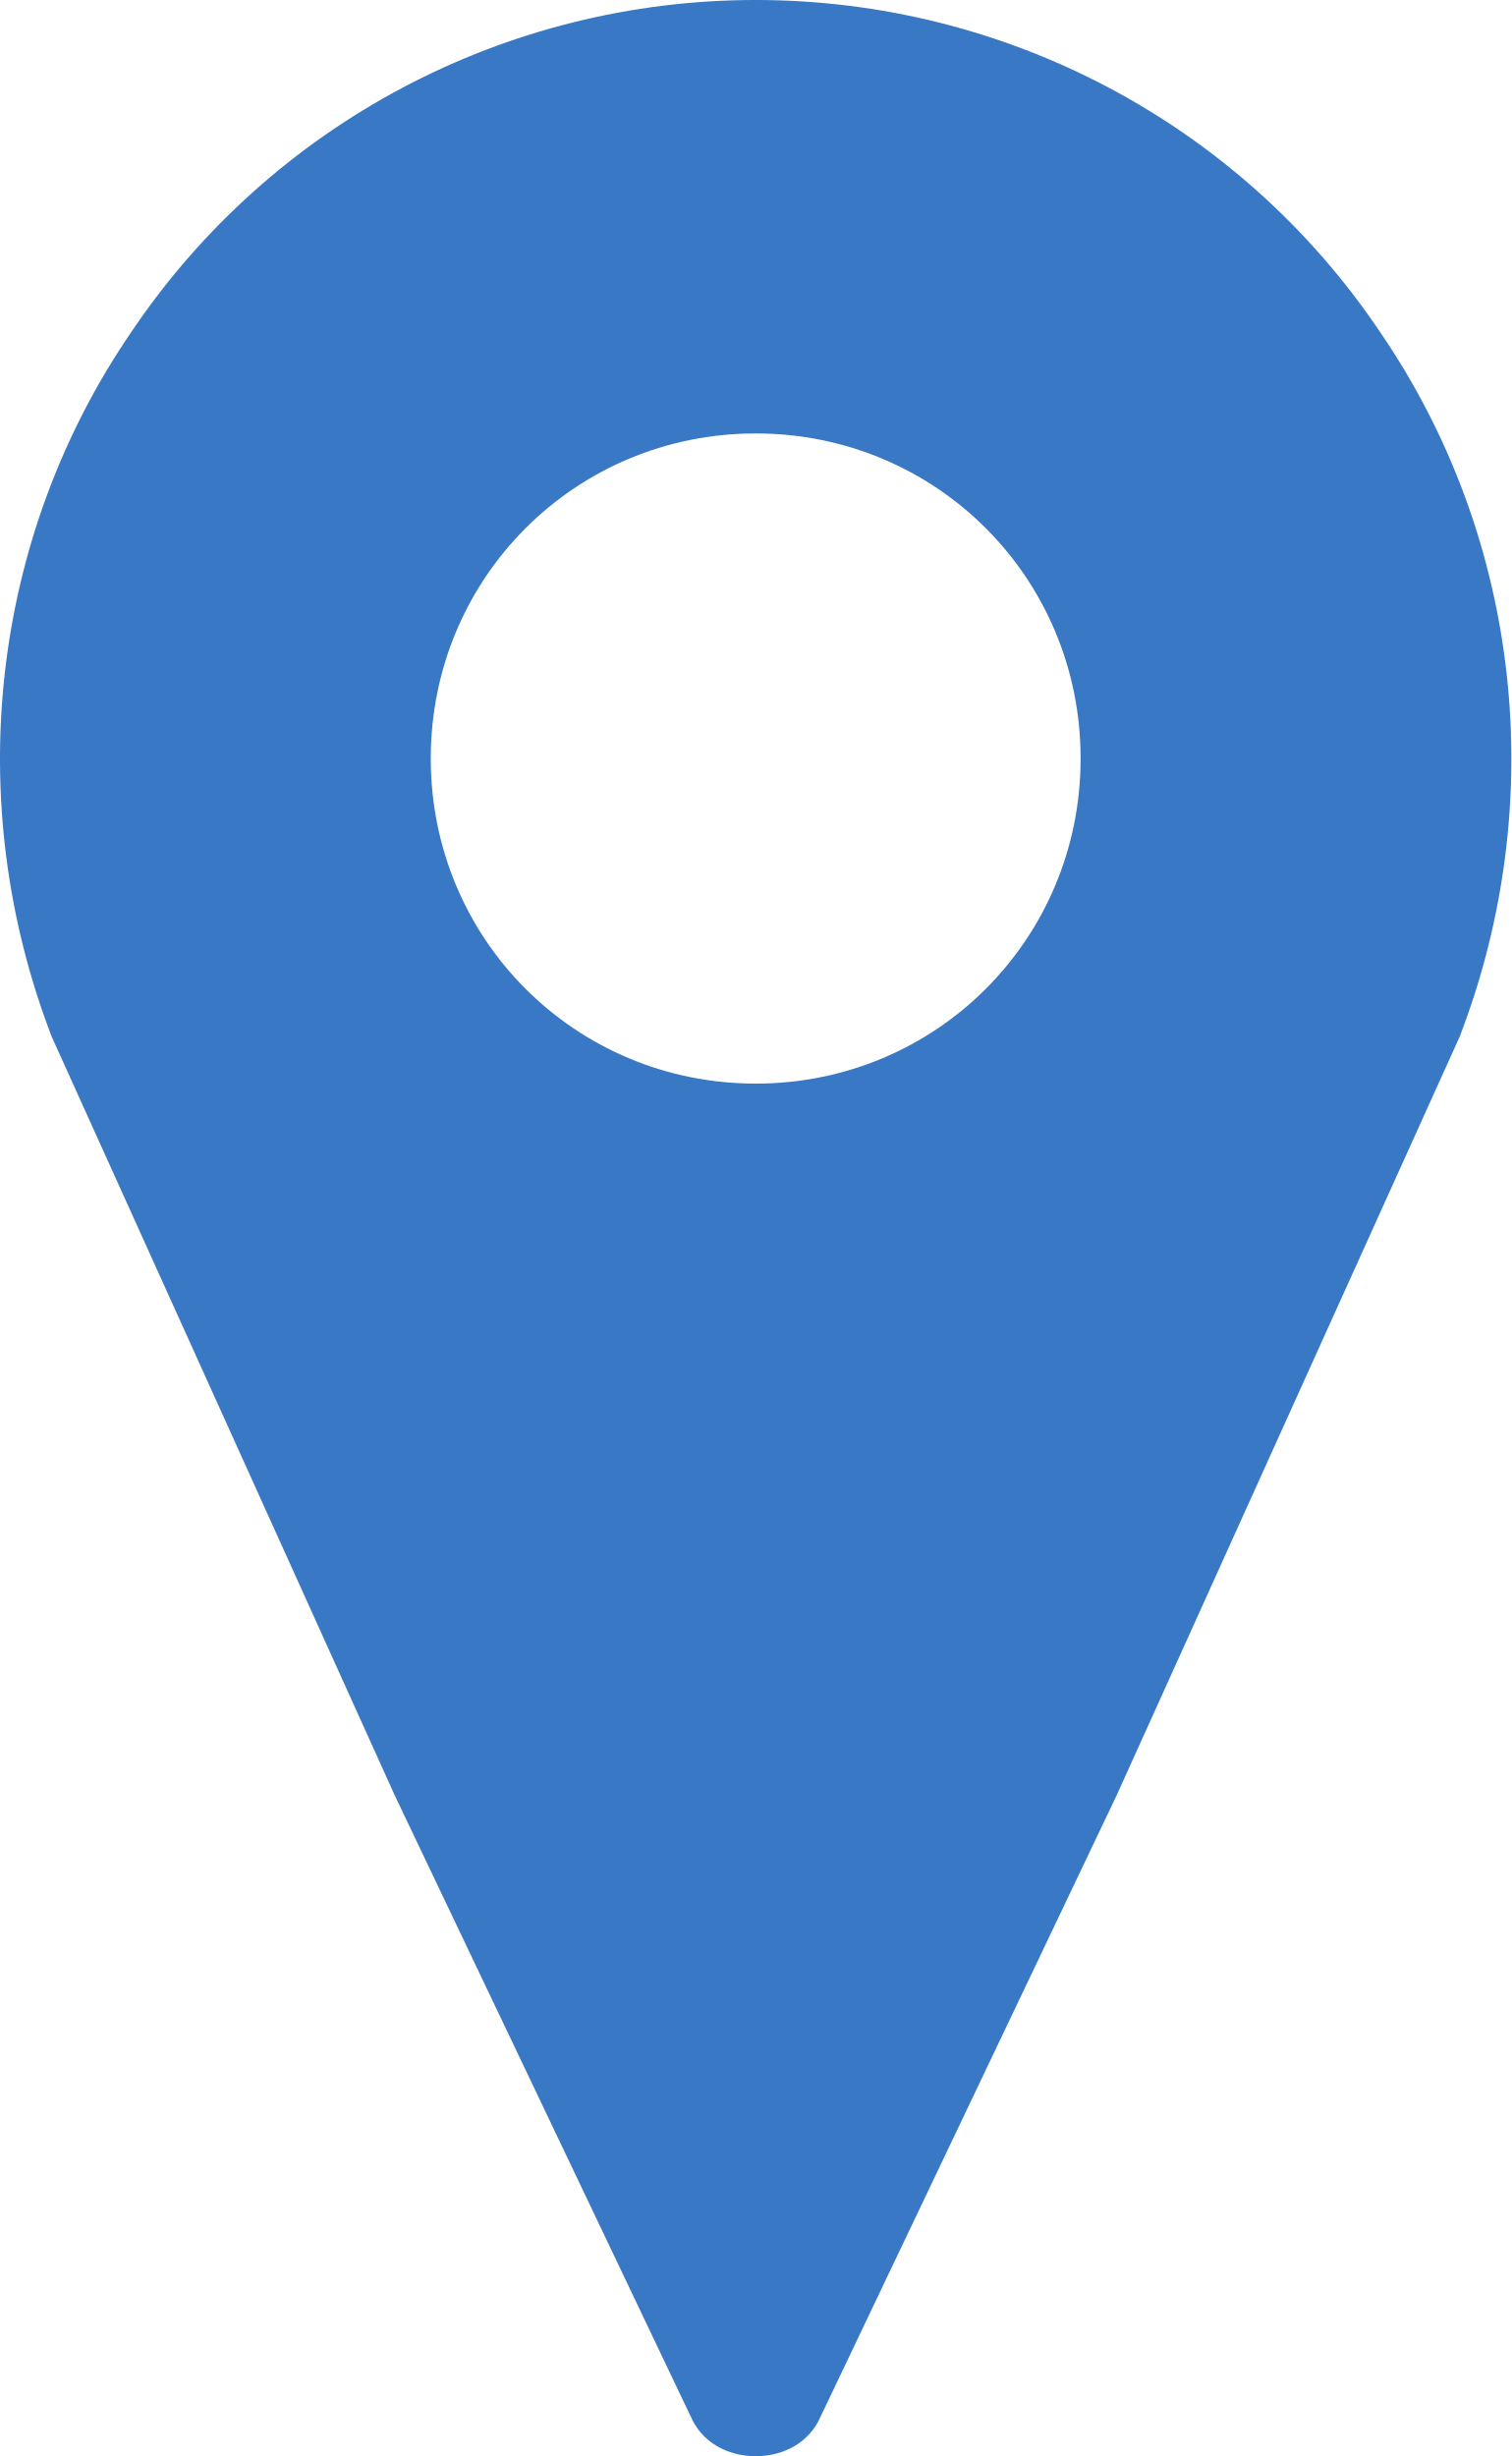
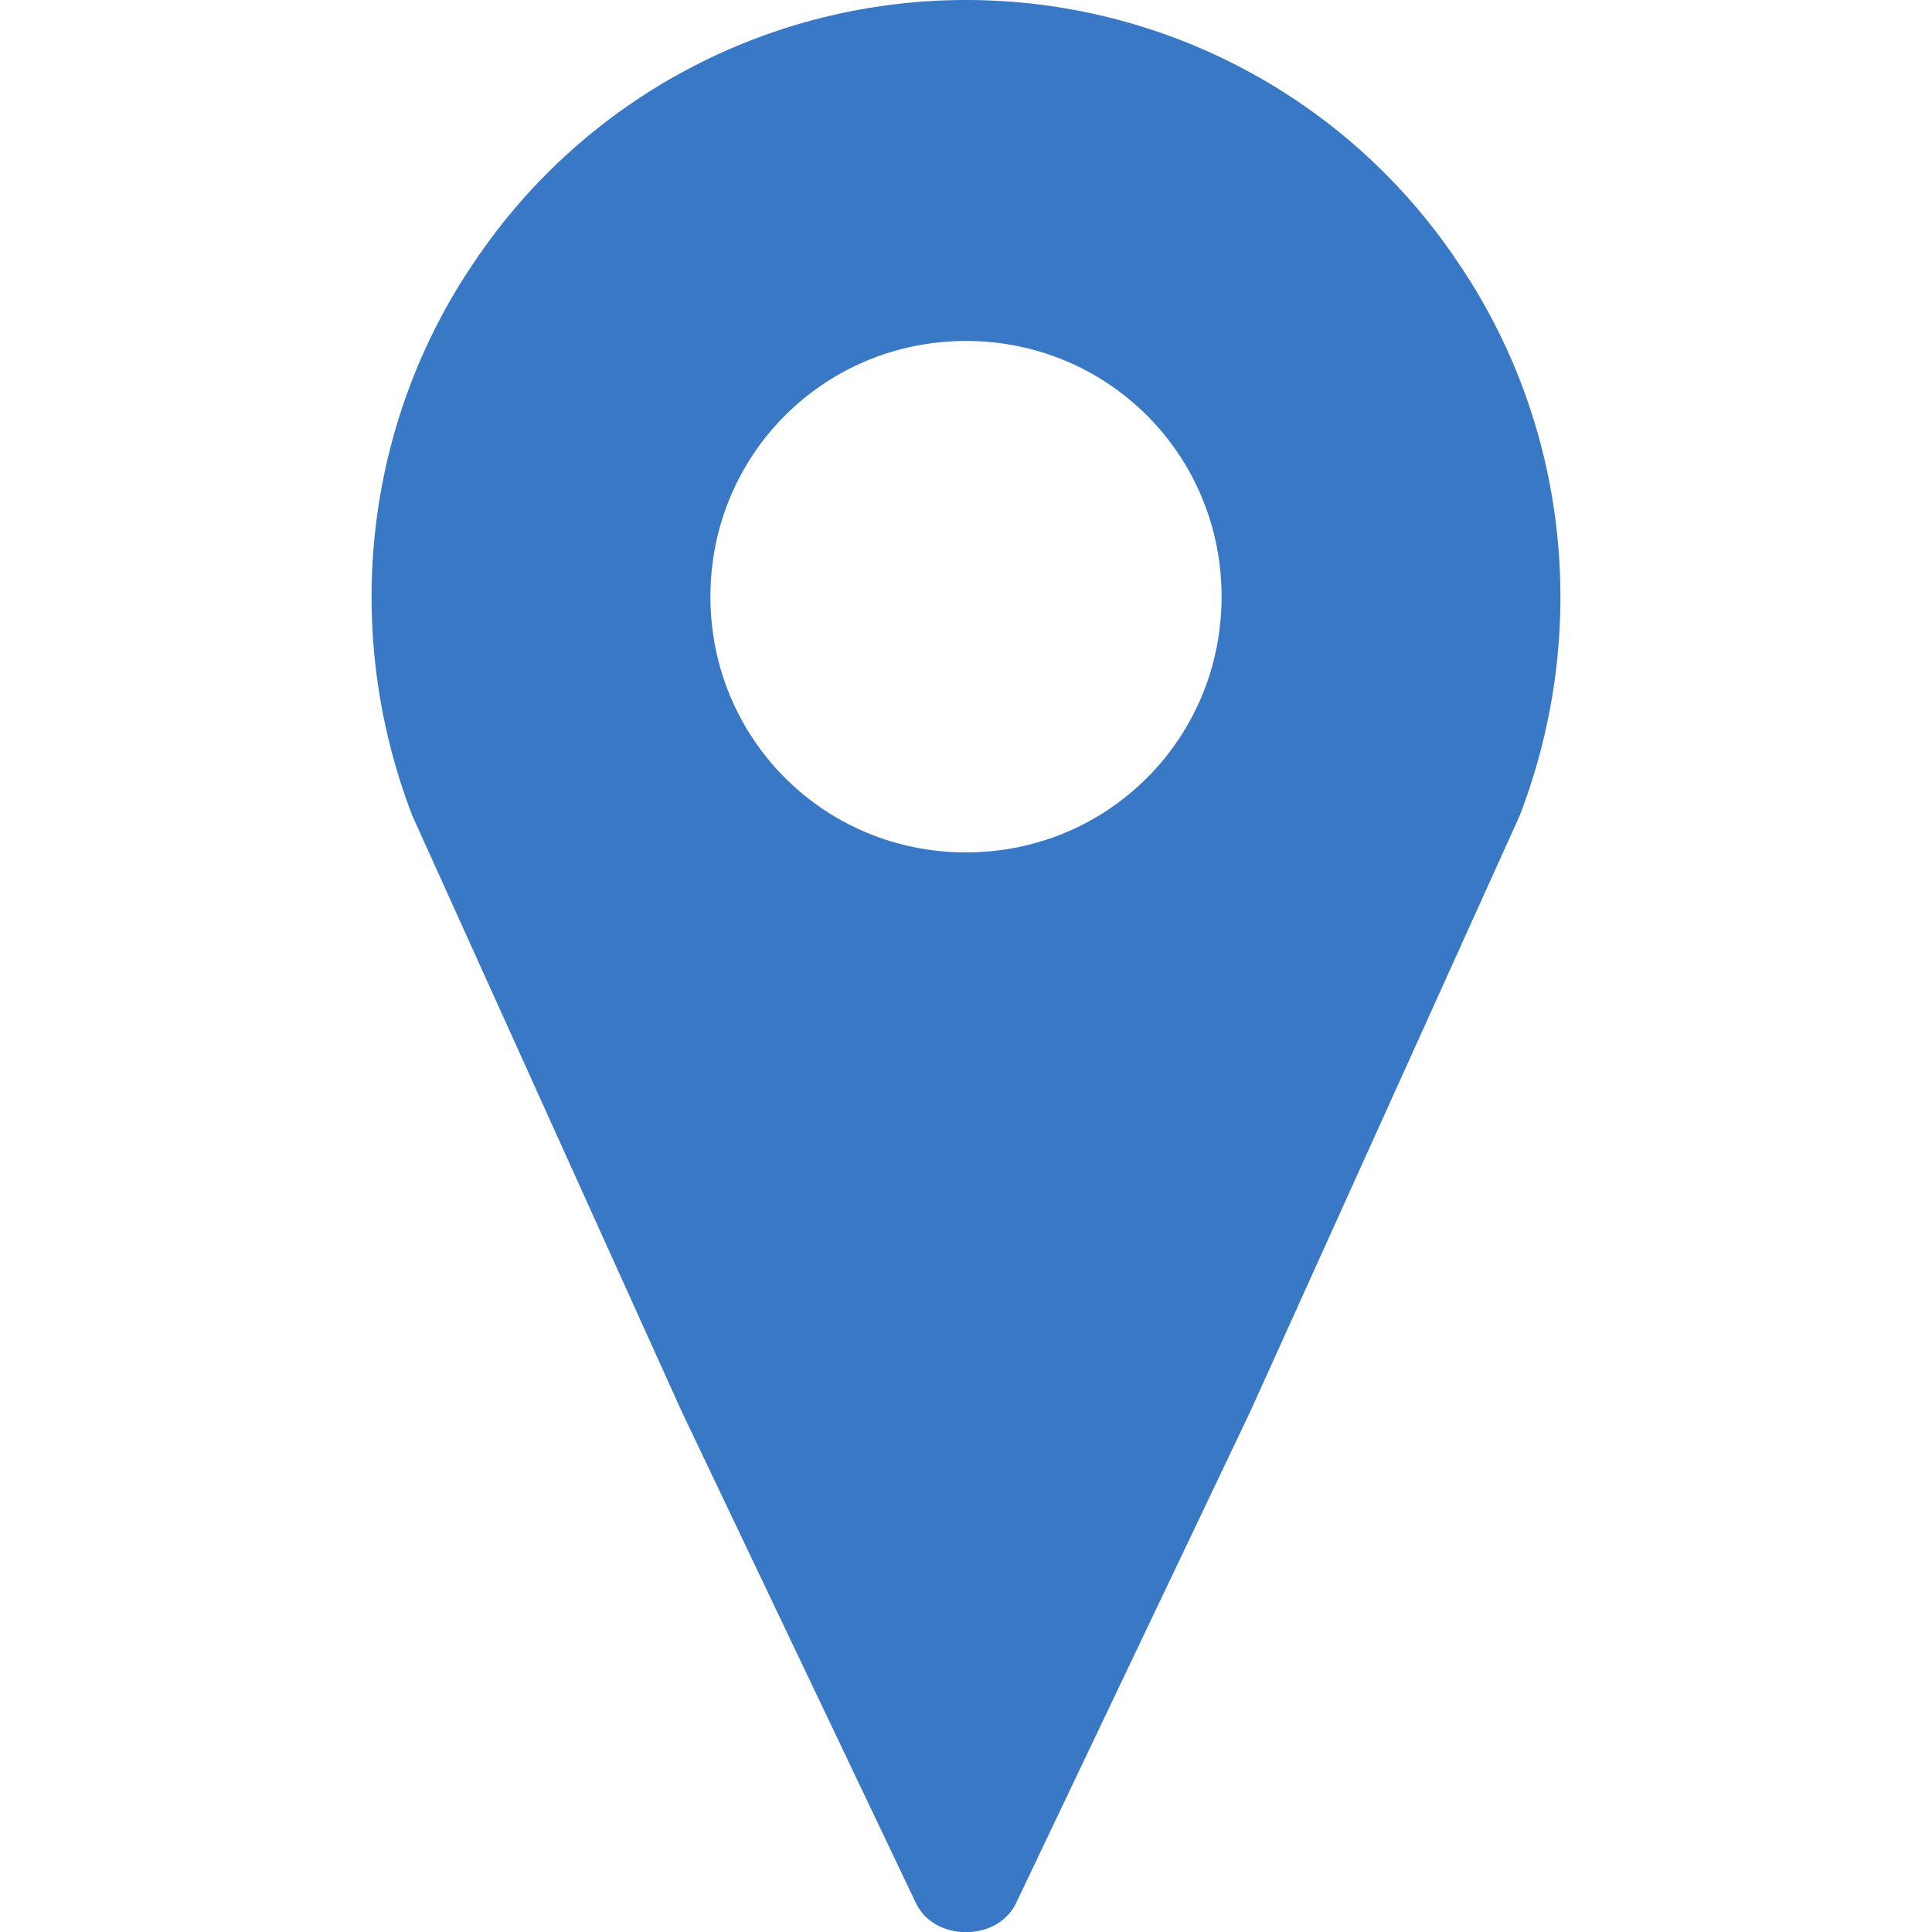
- <svg xmlns="http://www.w3.org/2000/svg" width="3.085mm" height="5.013mm" viewBox="0 0 3.085 5.013" version="1.1" id="svg1">
+ <svg xmlns="http://www.w3.org/2000/svg" width="5.013mm" height="5.013mm" viewBox="0 0 5.013 5.013" version="1.1" id="svg1">
  <defs id="defs1">
    <clipPath clipPathUnits="userSpaceOnUse" id="clipPath16">
      <path d="m 7.058,819.38 h 20.281 v 20.281 H 7.058 Z" transform="matrix(1.333333,0,0,-1.333333,0,1280)" clip-rule="evenodd" id="path16" />
    </clipPath>
    <clipPath clipPathUnits="userSpaceOnUse" id="clipPath14">
      <path d="m 0.085,0.04 h 11.52 v 11.52 H 0.085 Z" clip-rule="evenodd" id="path14" />
    </clipPath>
  </defs>
  <g id="layer1" transform="translate(-30.95625,-47.625)">
-     <g id="g13" transform="matrix(0.2645833,0,0,0.2645833,26.41958,4.08754)">
+     <g id="g13" transform="matrix(0.2645833,0,0,0.2645833,27.38372,4.08754)">
      <g id="g15" clip-path="url(#clipPath16)">
        <path d="m 5.845,6.28 c -0.6,0 -1.08,0.48 -1.08,1.08 0,0.6 0.48,1.08 1.08,1.08 0.6,0 1.08,-0.48 1.08,-1.08 0,-0.6 -0.48,-1.08 -1.08,-1.08 z m 0,3.6 C 5.017,9.88 4.237,9.472 3.769,8.776 3.301,8.092 3.205,7.216 3.505,6.436 L 4.645,3.916 5.629,1.852 C 5.665,1.768 5.749,1.72 5.845,1.72 c 0.096,0 0.18,0.048 0.216,0.132 l 0.984,2.064 1.14,2.52 c 0.3,0.78 0.204,1.656 -0.264,2.34 C 7.453,9.472 6.673,9.88 5.845,9.88 Z" style="fill:#3878c5;fill-opacity:1;fill-rule:nonzero;stroke:none" transform="matrix(2.320818,0,0,-2.322095,9.410667,187.4933)" clip-path="url(#clipPath14)" id="path15" />
      </g>
    </g>
  </g>
</svg>
